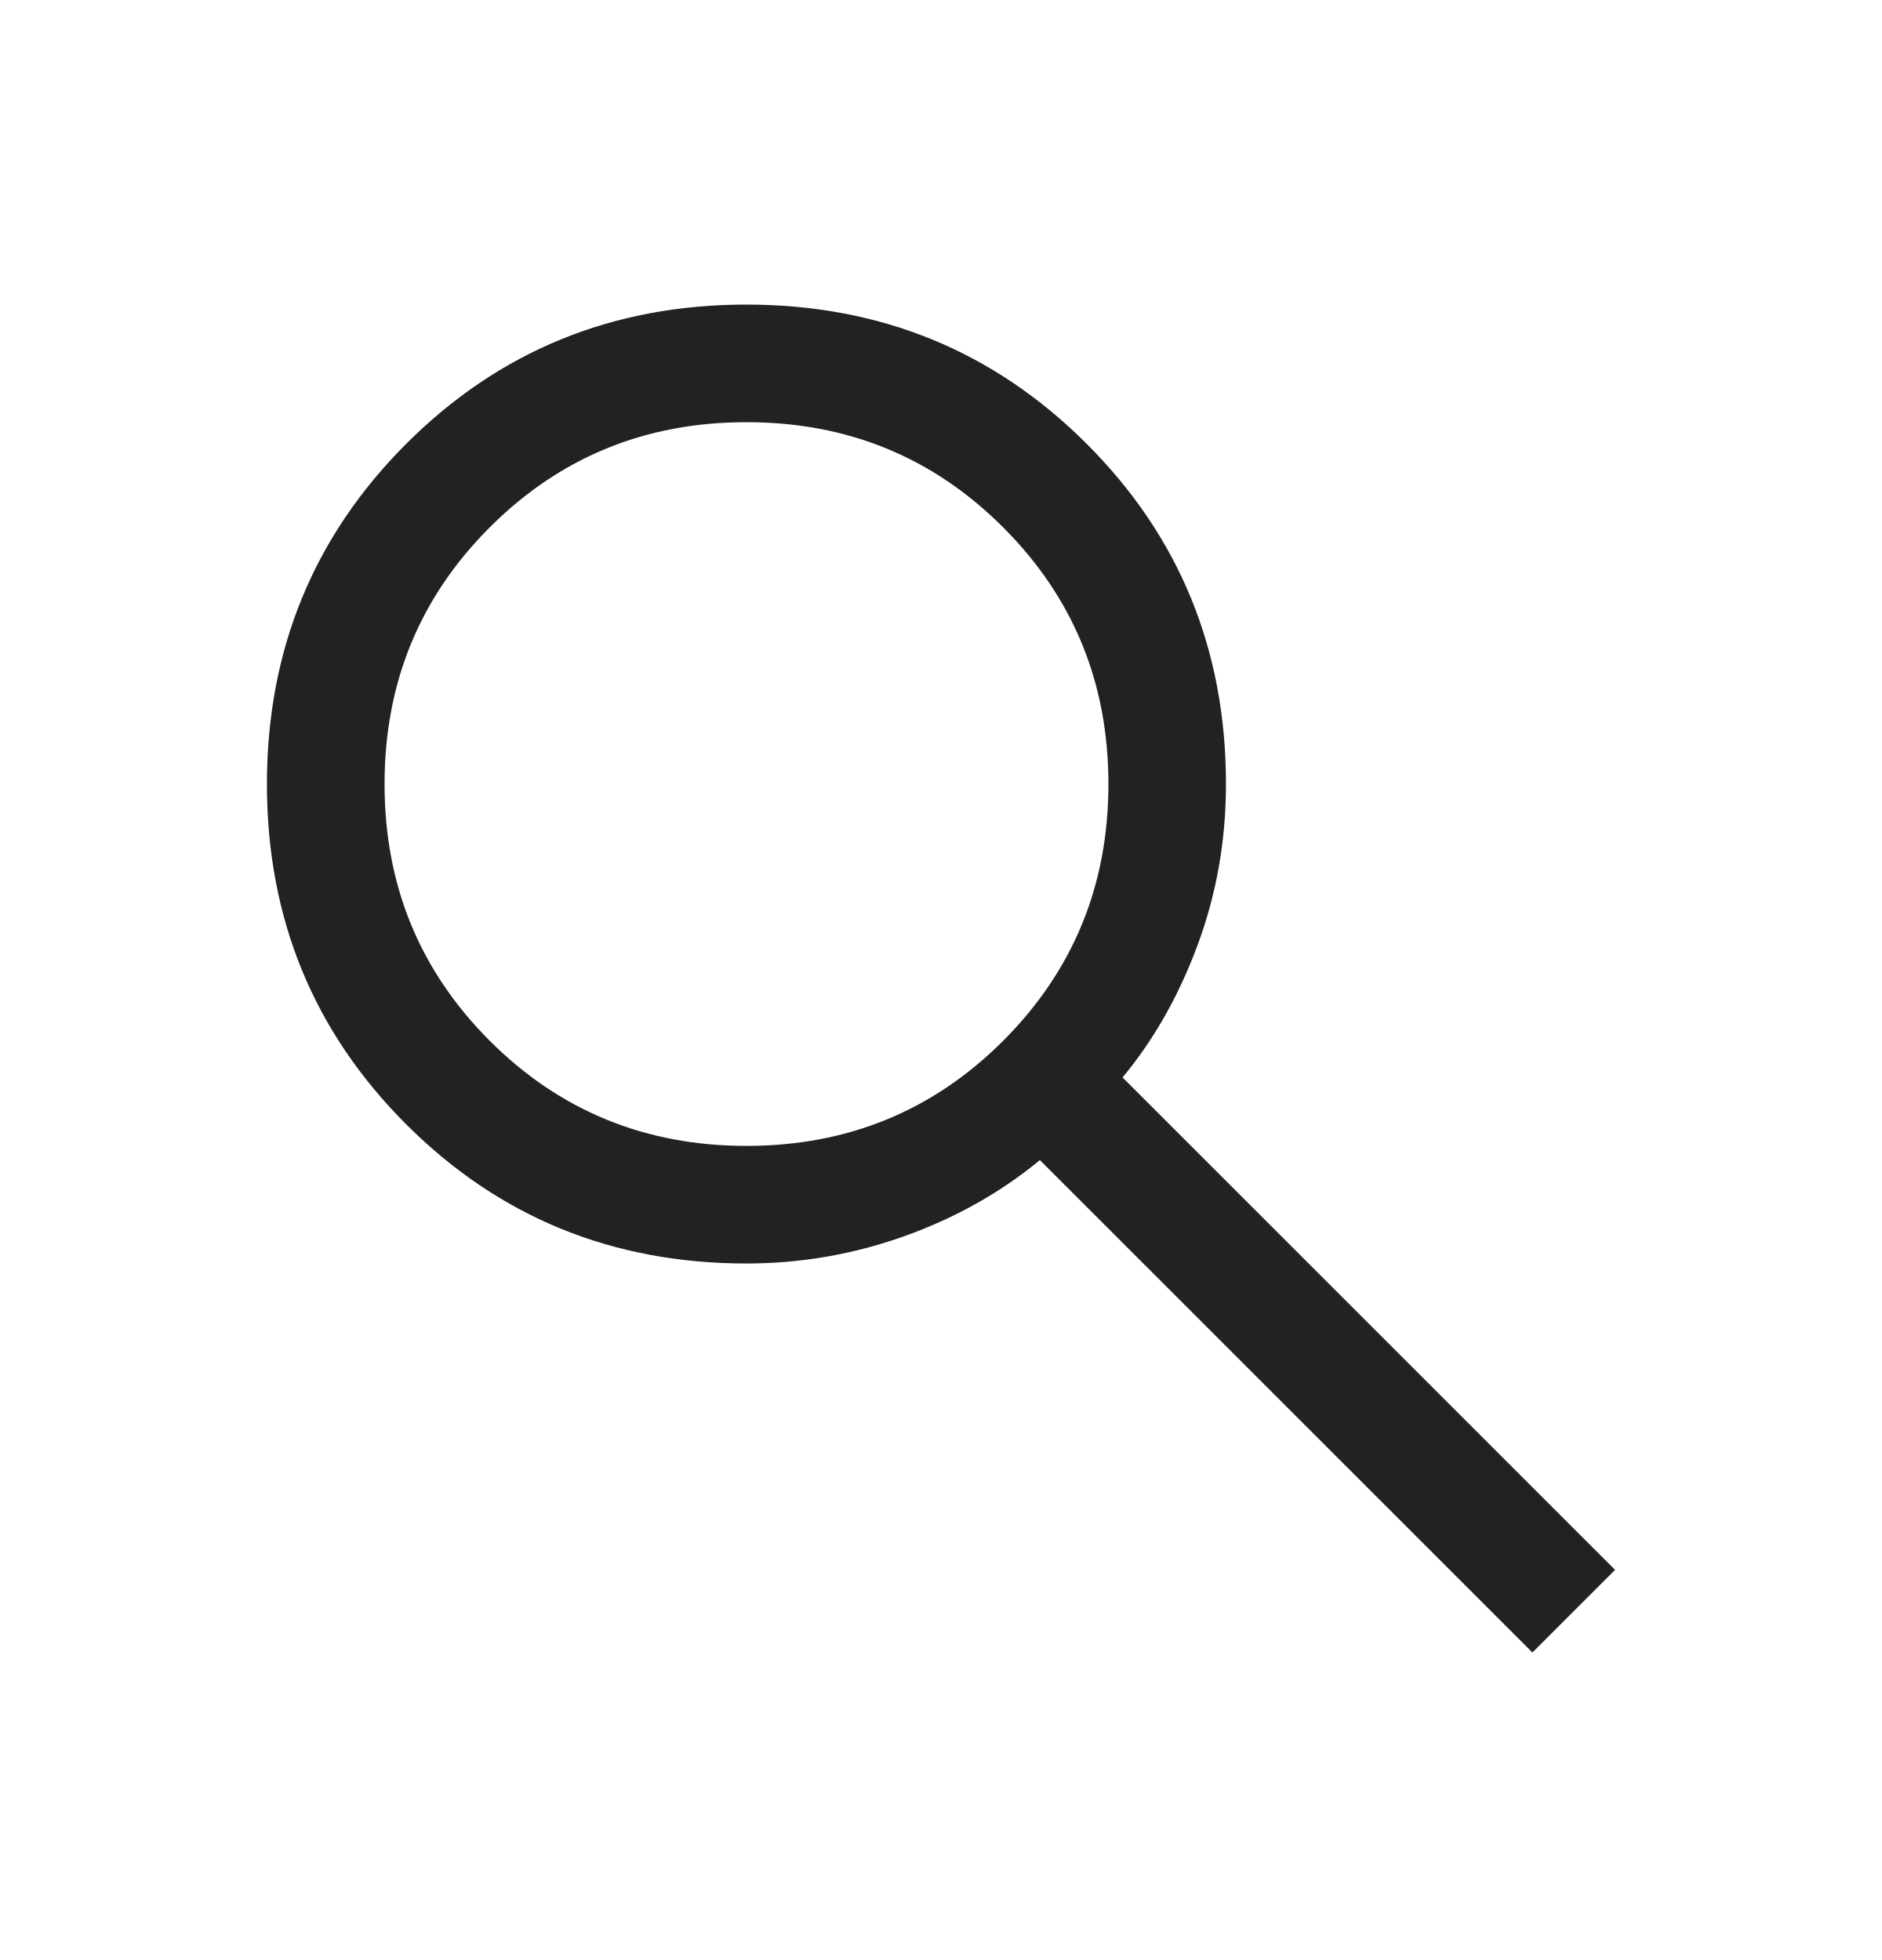
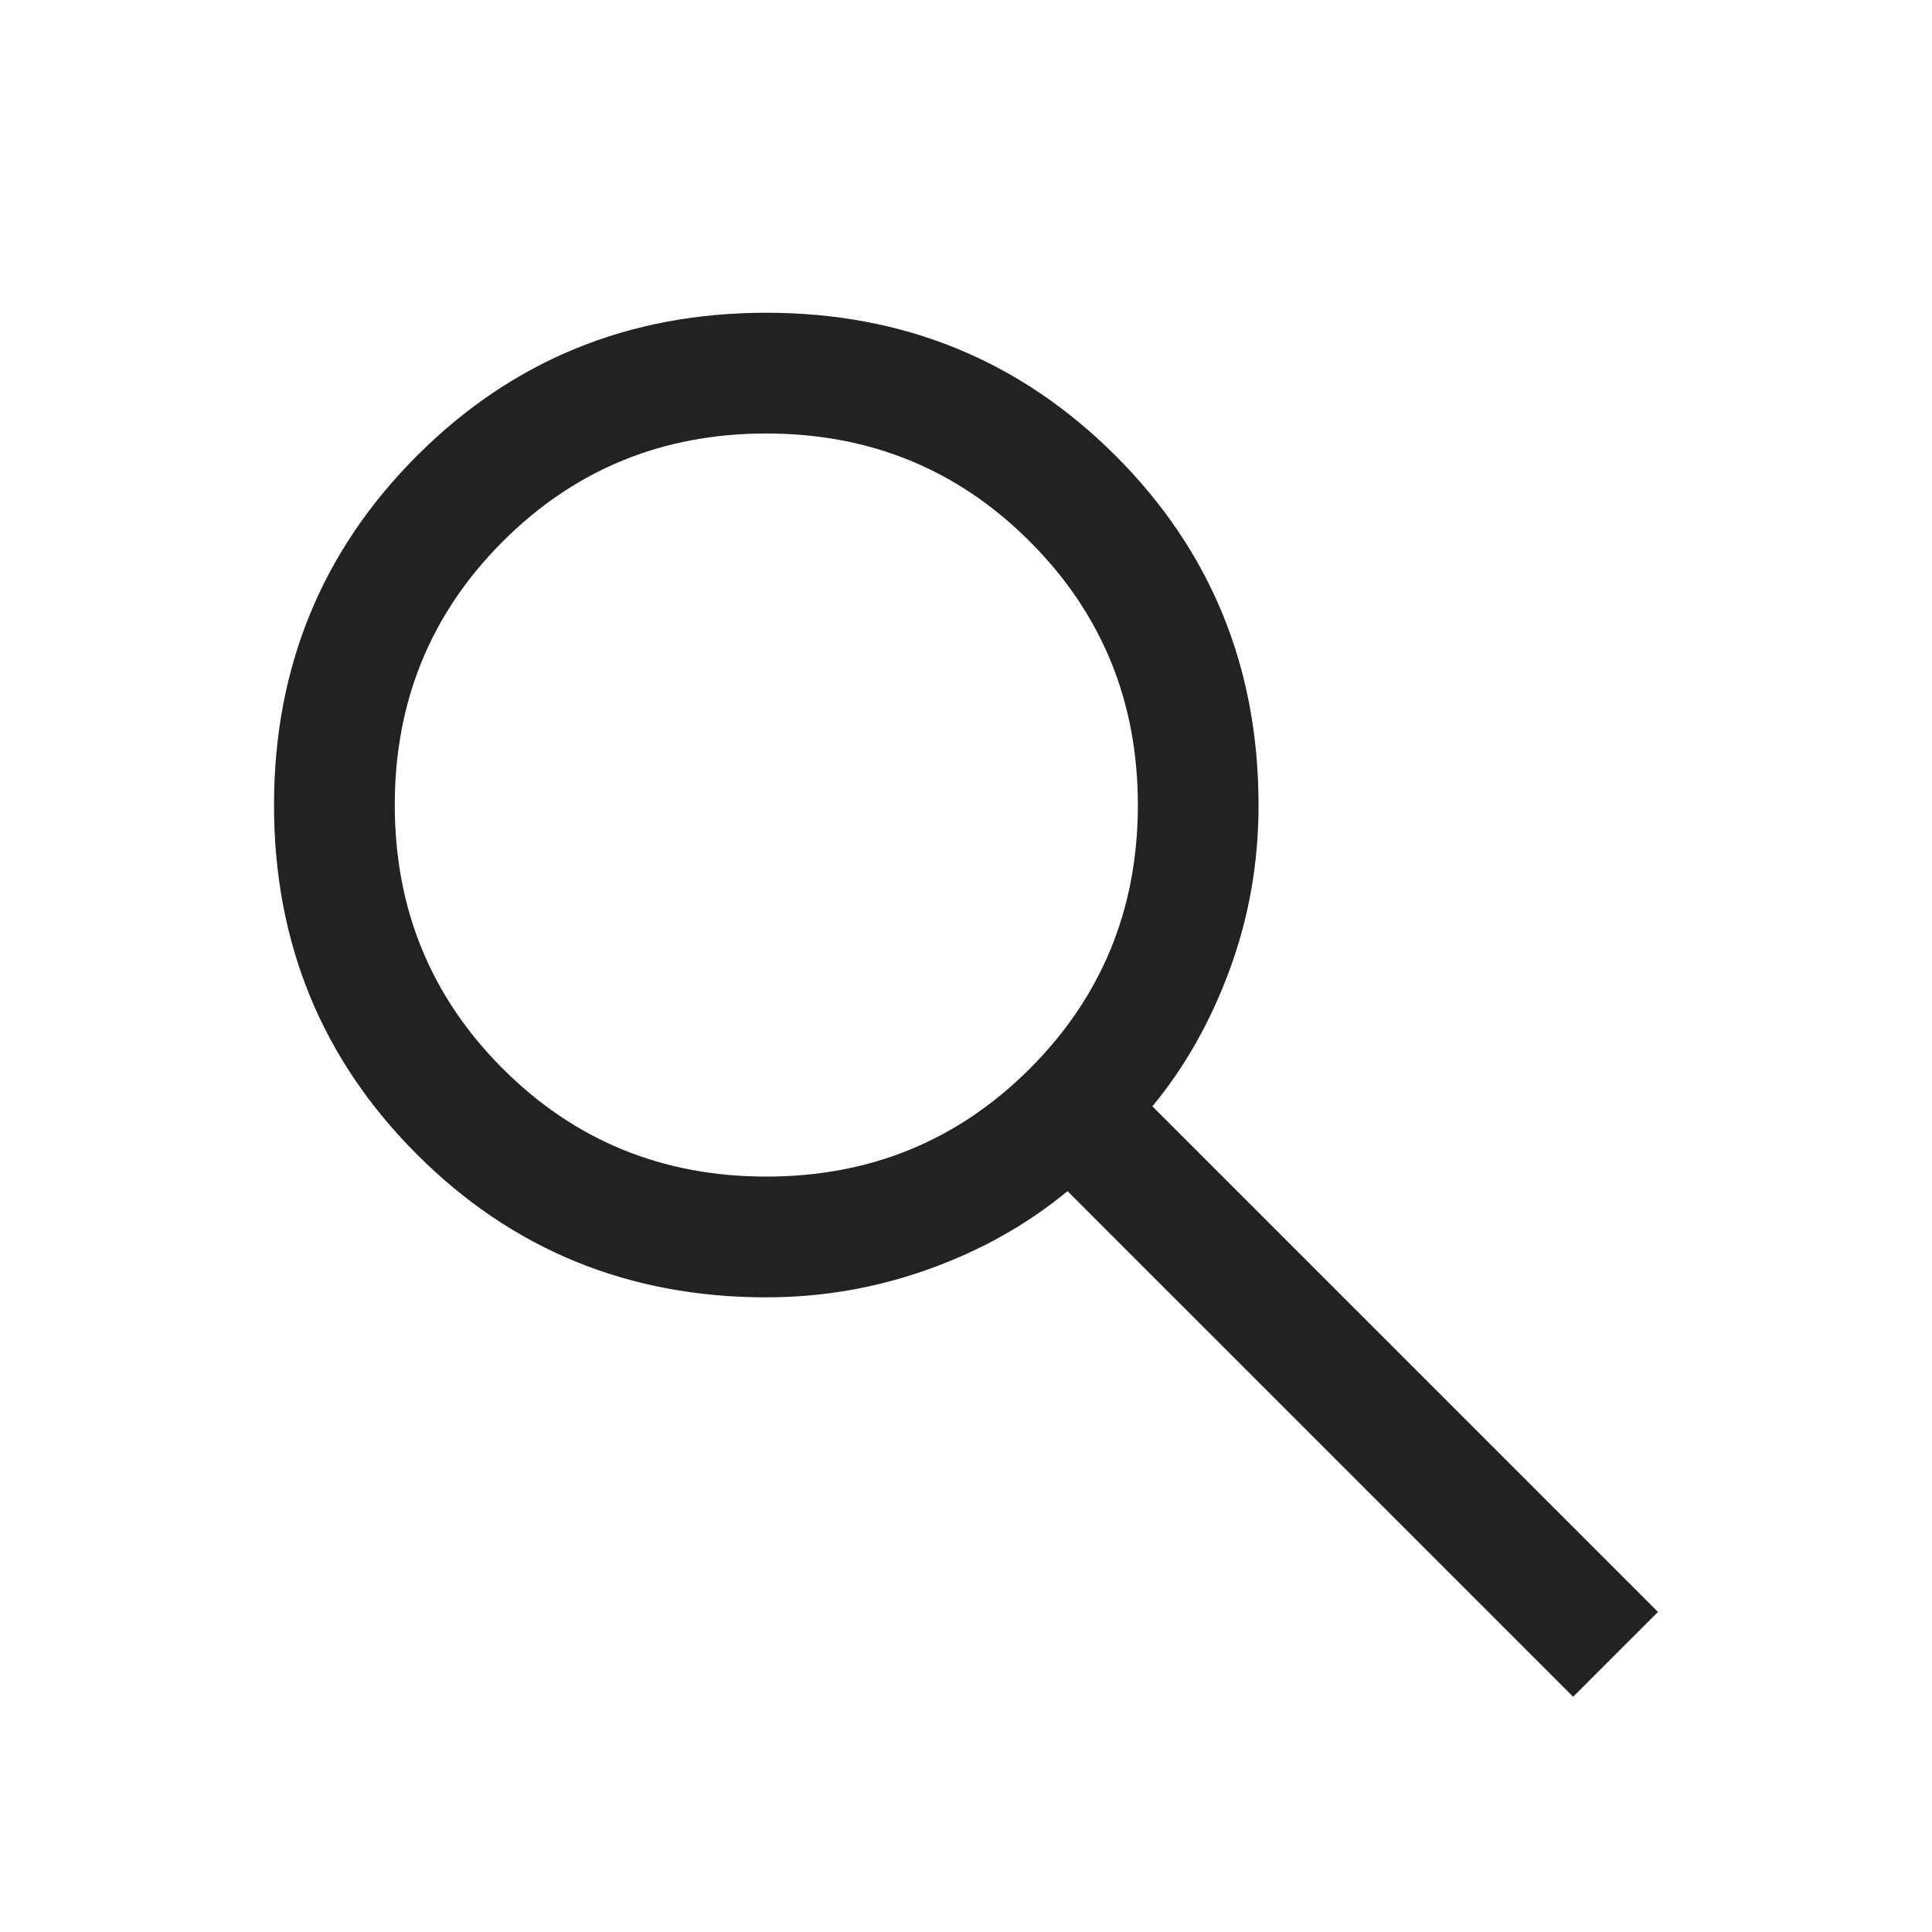
- <svg xmlns="http://www.w3.org/2000/svg" width="24" height="25" viewBox="0 0 24 25" fill="none">
-   <mask id="mask0_2675_32305" style="mask-type:alpha" maskUnits="userSpaceOnUse" x="0" y="0" width="24" height="25">
+ <svg xmlns="http://www.w3.org/2000/svg" width="24" height="24" viewBox="0 0 24 24" fill="none">
+   <mask id="mask0_2675_32305" style="mask-type:alpha" maskUnits="userSpaceOnUse" x="0" y="0" width="24" height="24">
    <rect y="0.5" width="24" height="24" fill="#D9D9D9" />
  </mask>
  <g mask="url(#mask0_2675_32305)">
    <path d="M19.542 21.078L13.261 14.797C12.761 15.21 12.187 15.533 11.537 15.766C10.886 15.999 10.214 16.116 9.519 16.116C7.81 16.116 6.363 15.524 5.18 14.341C3.996 13.157 3.404 11.711 3.404 10.002C3.404 8.293 3.996 6.847 5.179 5.662C6.363 4.478 7.809 3.885 9.518 3.885C11.226 3.885 12.673 4.477 13.858 5.661C15.042 6.845 15.634 8.291 15.634 10.001C15.634 10.715 15.515 11.397 15.275 12.047C15.035 12.697 14.715 13.262 14.315 13.743L20.596 20.024L19.542 21.078ZM9.519 14.616C10.808 14.616 11.899 14.169 12.793 13.275C13.687 12.38 14.135 11.289 14.135 10.001C14.135 8.712 13.687 7.621 12.793 6.727C11.899 5.832 10.808 5.385 9.519 5.385C8.231 5.385 7.139 5.832 6.245 6.727C5.351 7.621 4.904 8.712 4.904 10.001C4.904 11.289 5.351 12.38 6.245 13.275C7.139 14.169 8.231 14.616 9.519 14.616Z" fill="#222222" />
  </g>
</svg>
